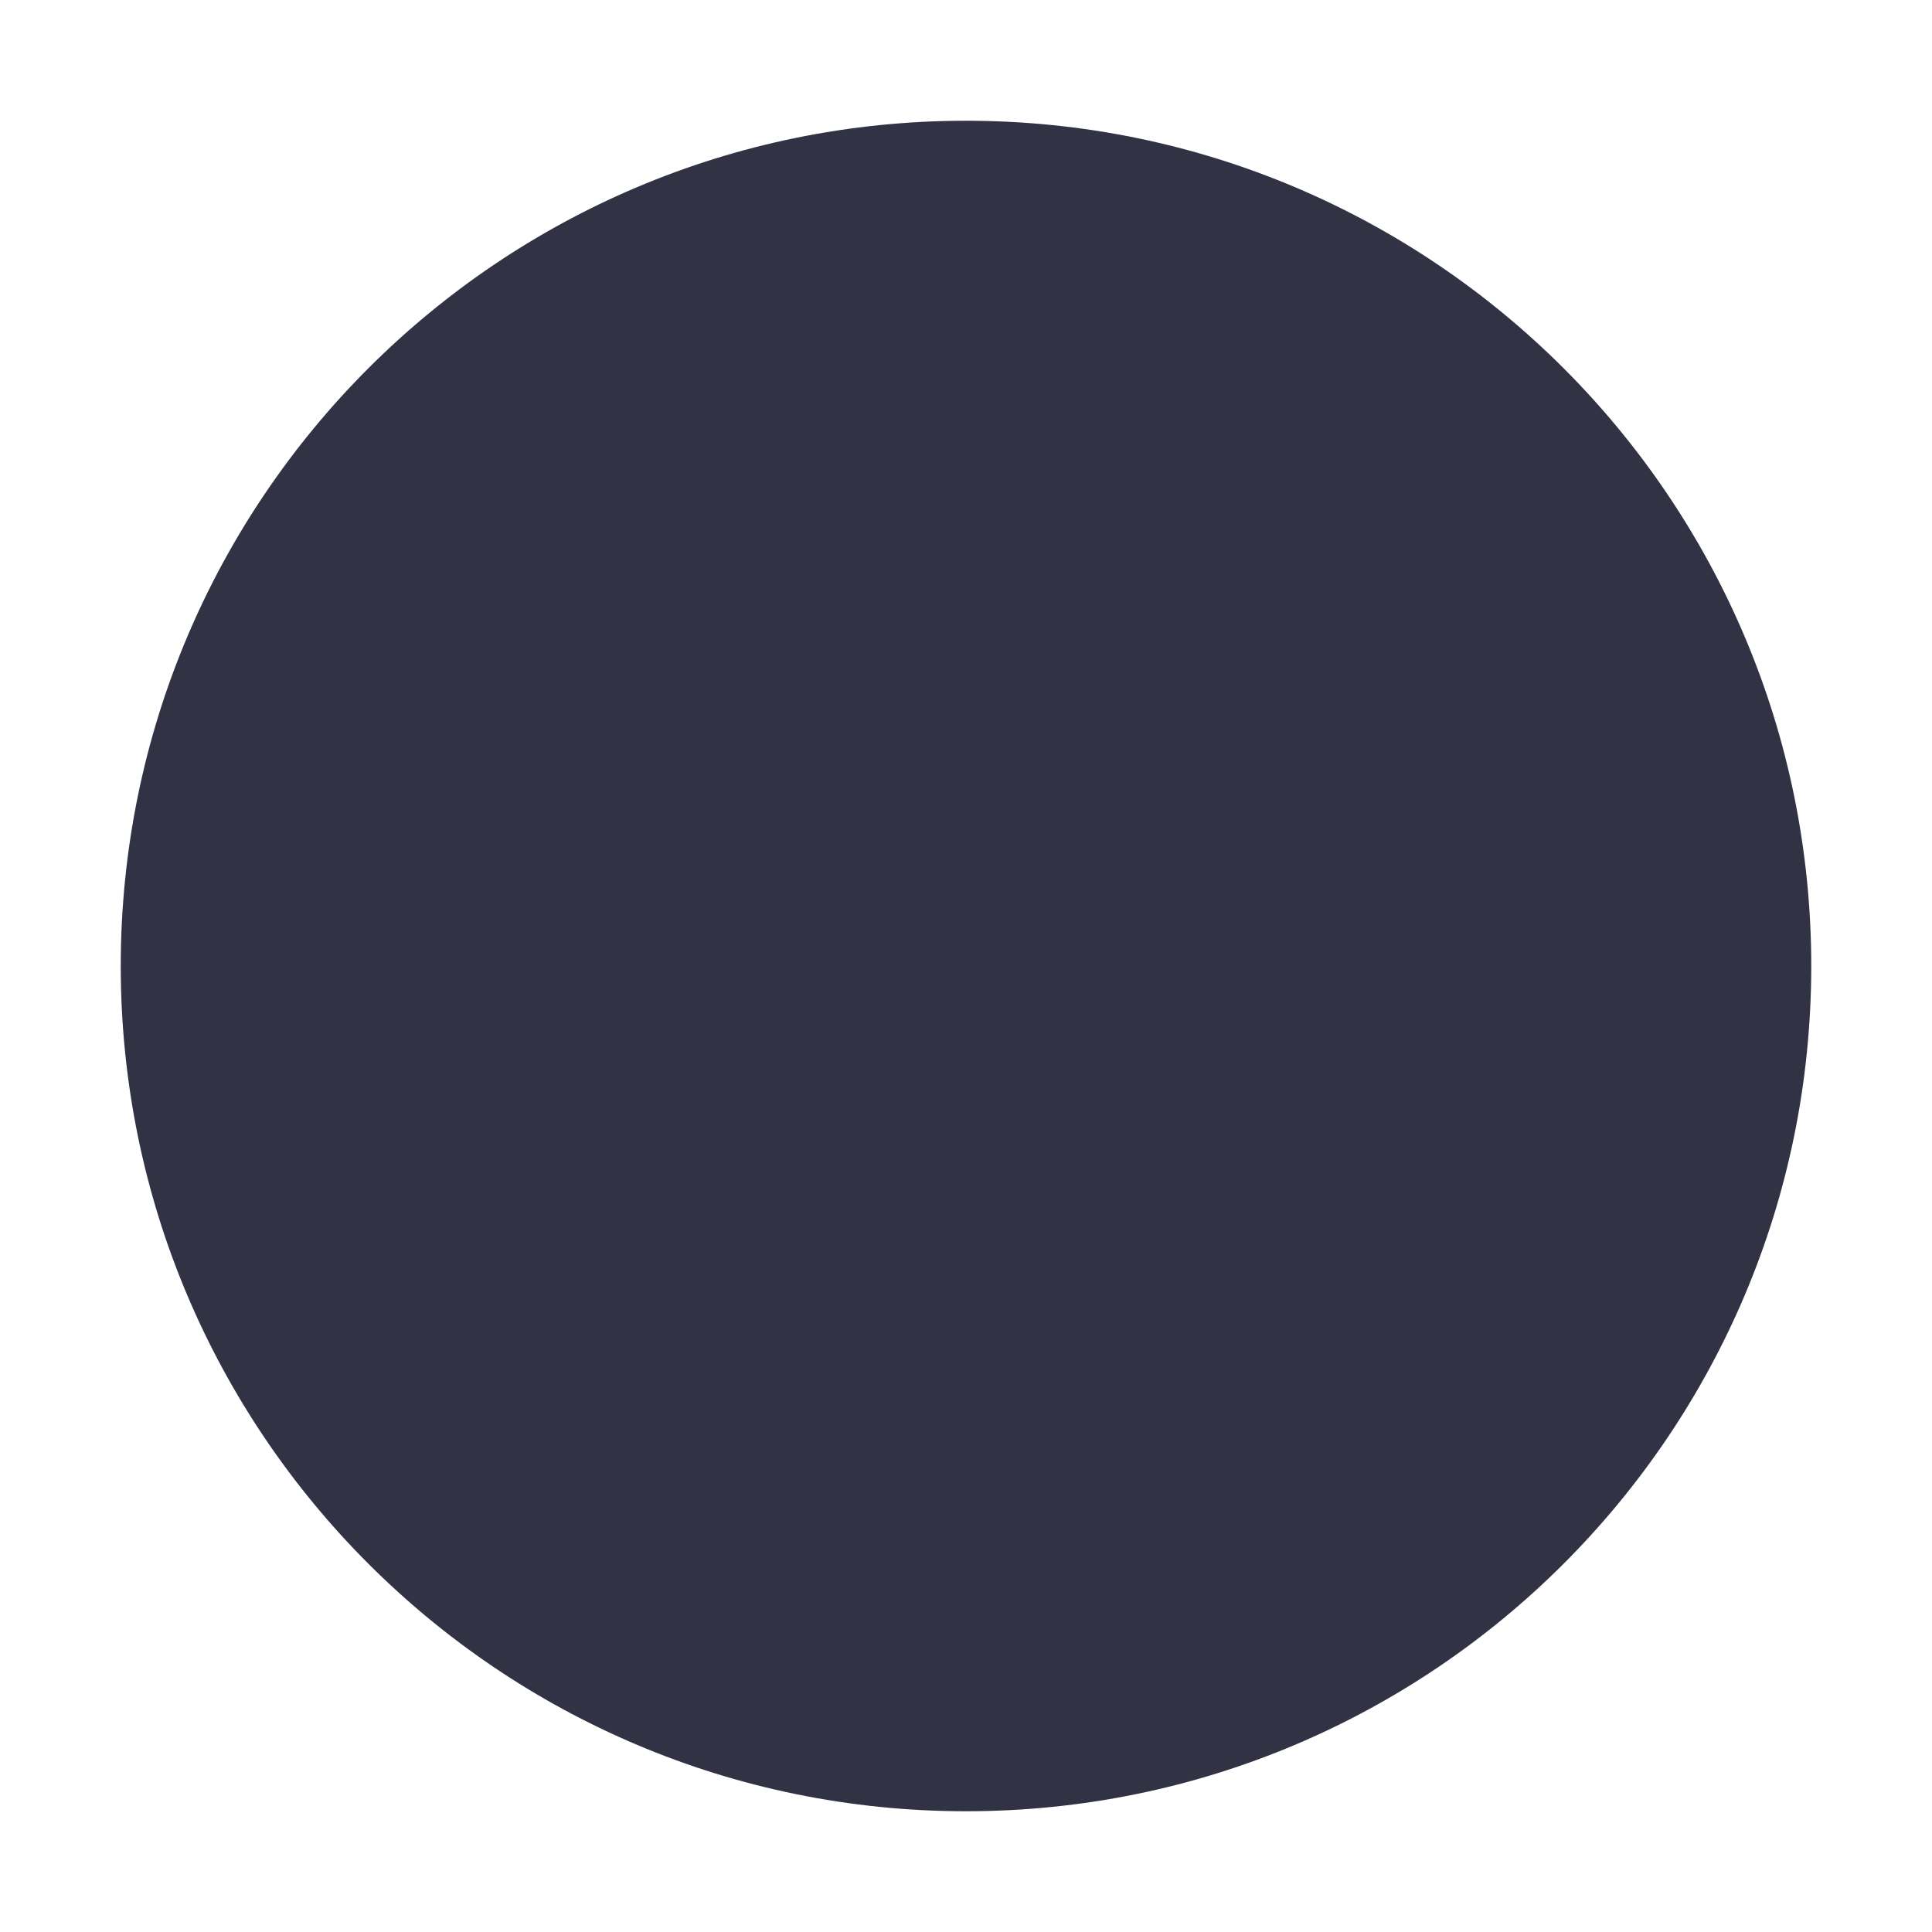
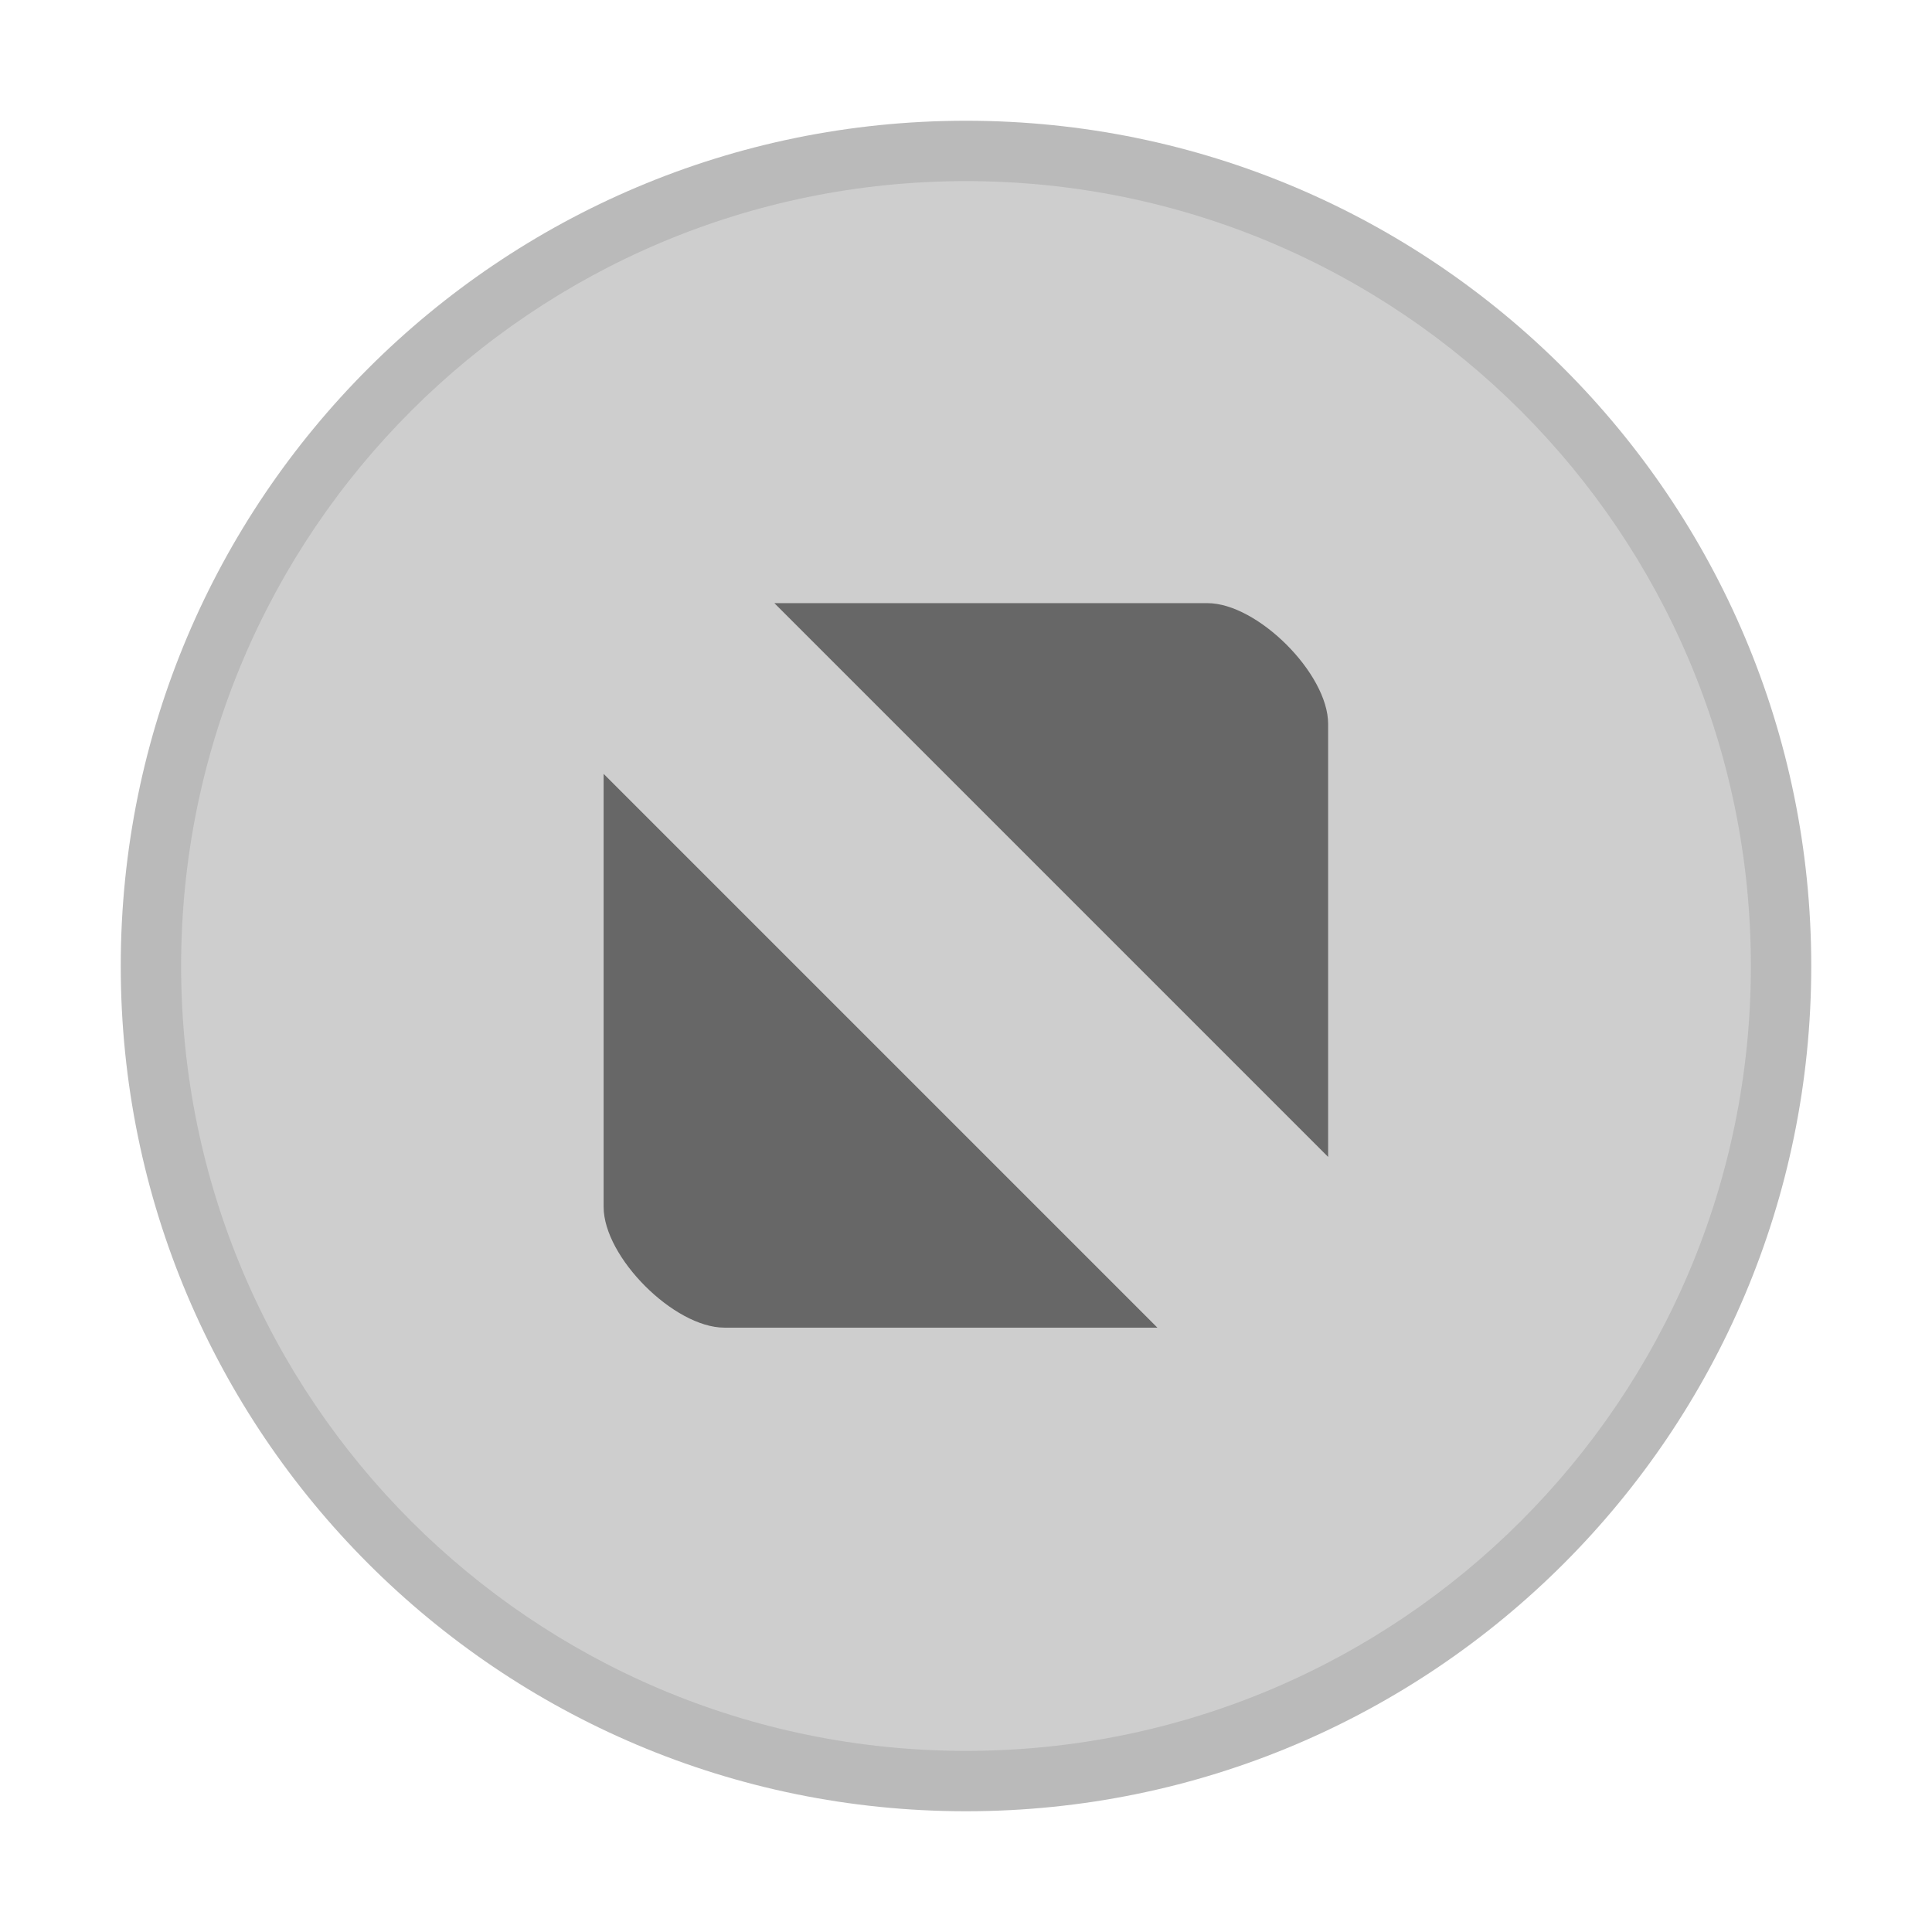
<svg xmlns="http://www.w3.org/2000/svg" width="16" height="16" version="1.1">
  <g id="titlebutton-minimize-backdrop" transform="translate(-253 268.64)">
    <rect x="253" y="-268.64" width="16" height="16" ry="1.6931e-5" opacity="0" stroke-width=".474" style="paint-order:markers stroke fill" />
    <g transform="translate(254,-267.64)" enable-background="new">
      <g transform="translate(-5,-1033.4)" fill-rule="evenodd">
-         <path d="m12 1047.4c3.866 0 7-3.134 7-7s-3.134-7-7-7c-3.866 0-7 3.134-7 7s3.134 7 7 7" fill="#313244" />
+         <path d="m12 1047.4c3.866 0 7-3.134 7-7s-3.134-7-7-7c-3.866 0-7 3.134-7 7s3.134 7 7 7" fill="#bababa" />
+         <path d="m12 1046.9c3.59 0 6.5-2.91 6.5-6.5 0-3.59-2.91-6.5-6.5-6.5-3.59 0-6.5 2.91-6.5 6.5 0 3.59 2.91 6.5 6.5 6.5" fill="#cecece" />
      </g>
    </g>
  </g>
+   <path d="m6.413 4.995 4.586 4.586v-3.586c0-0.416-0.585-1-1-1zm-1.414 1.414v3.586c0 0.416 0.584 1 1 1h3.586z" opacity=".5" stroke-width="3.78" />
</svg>
